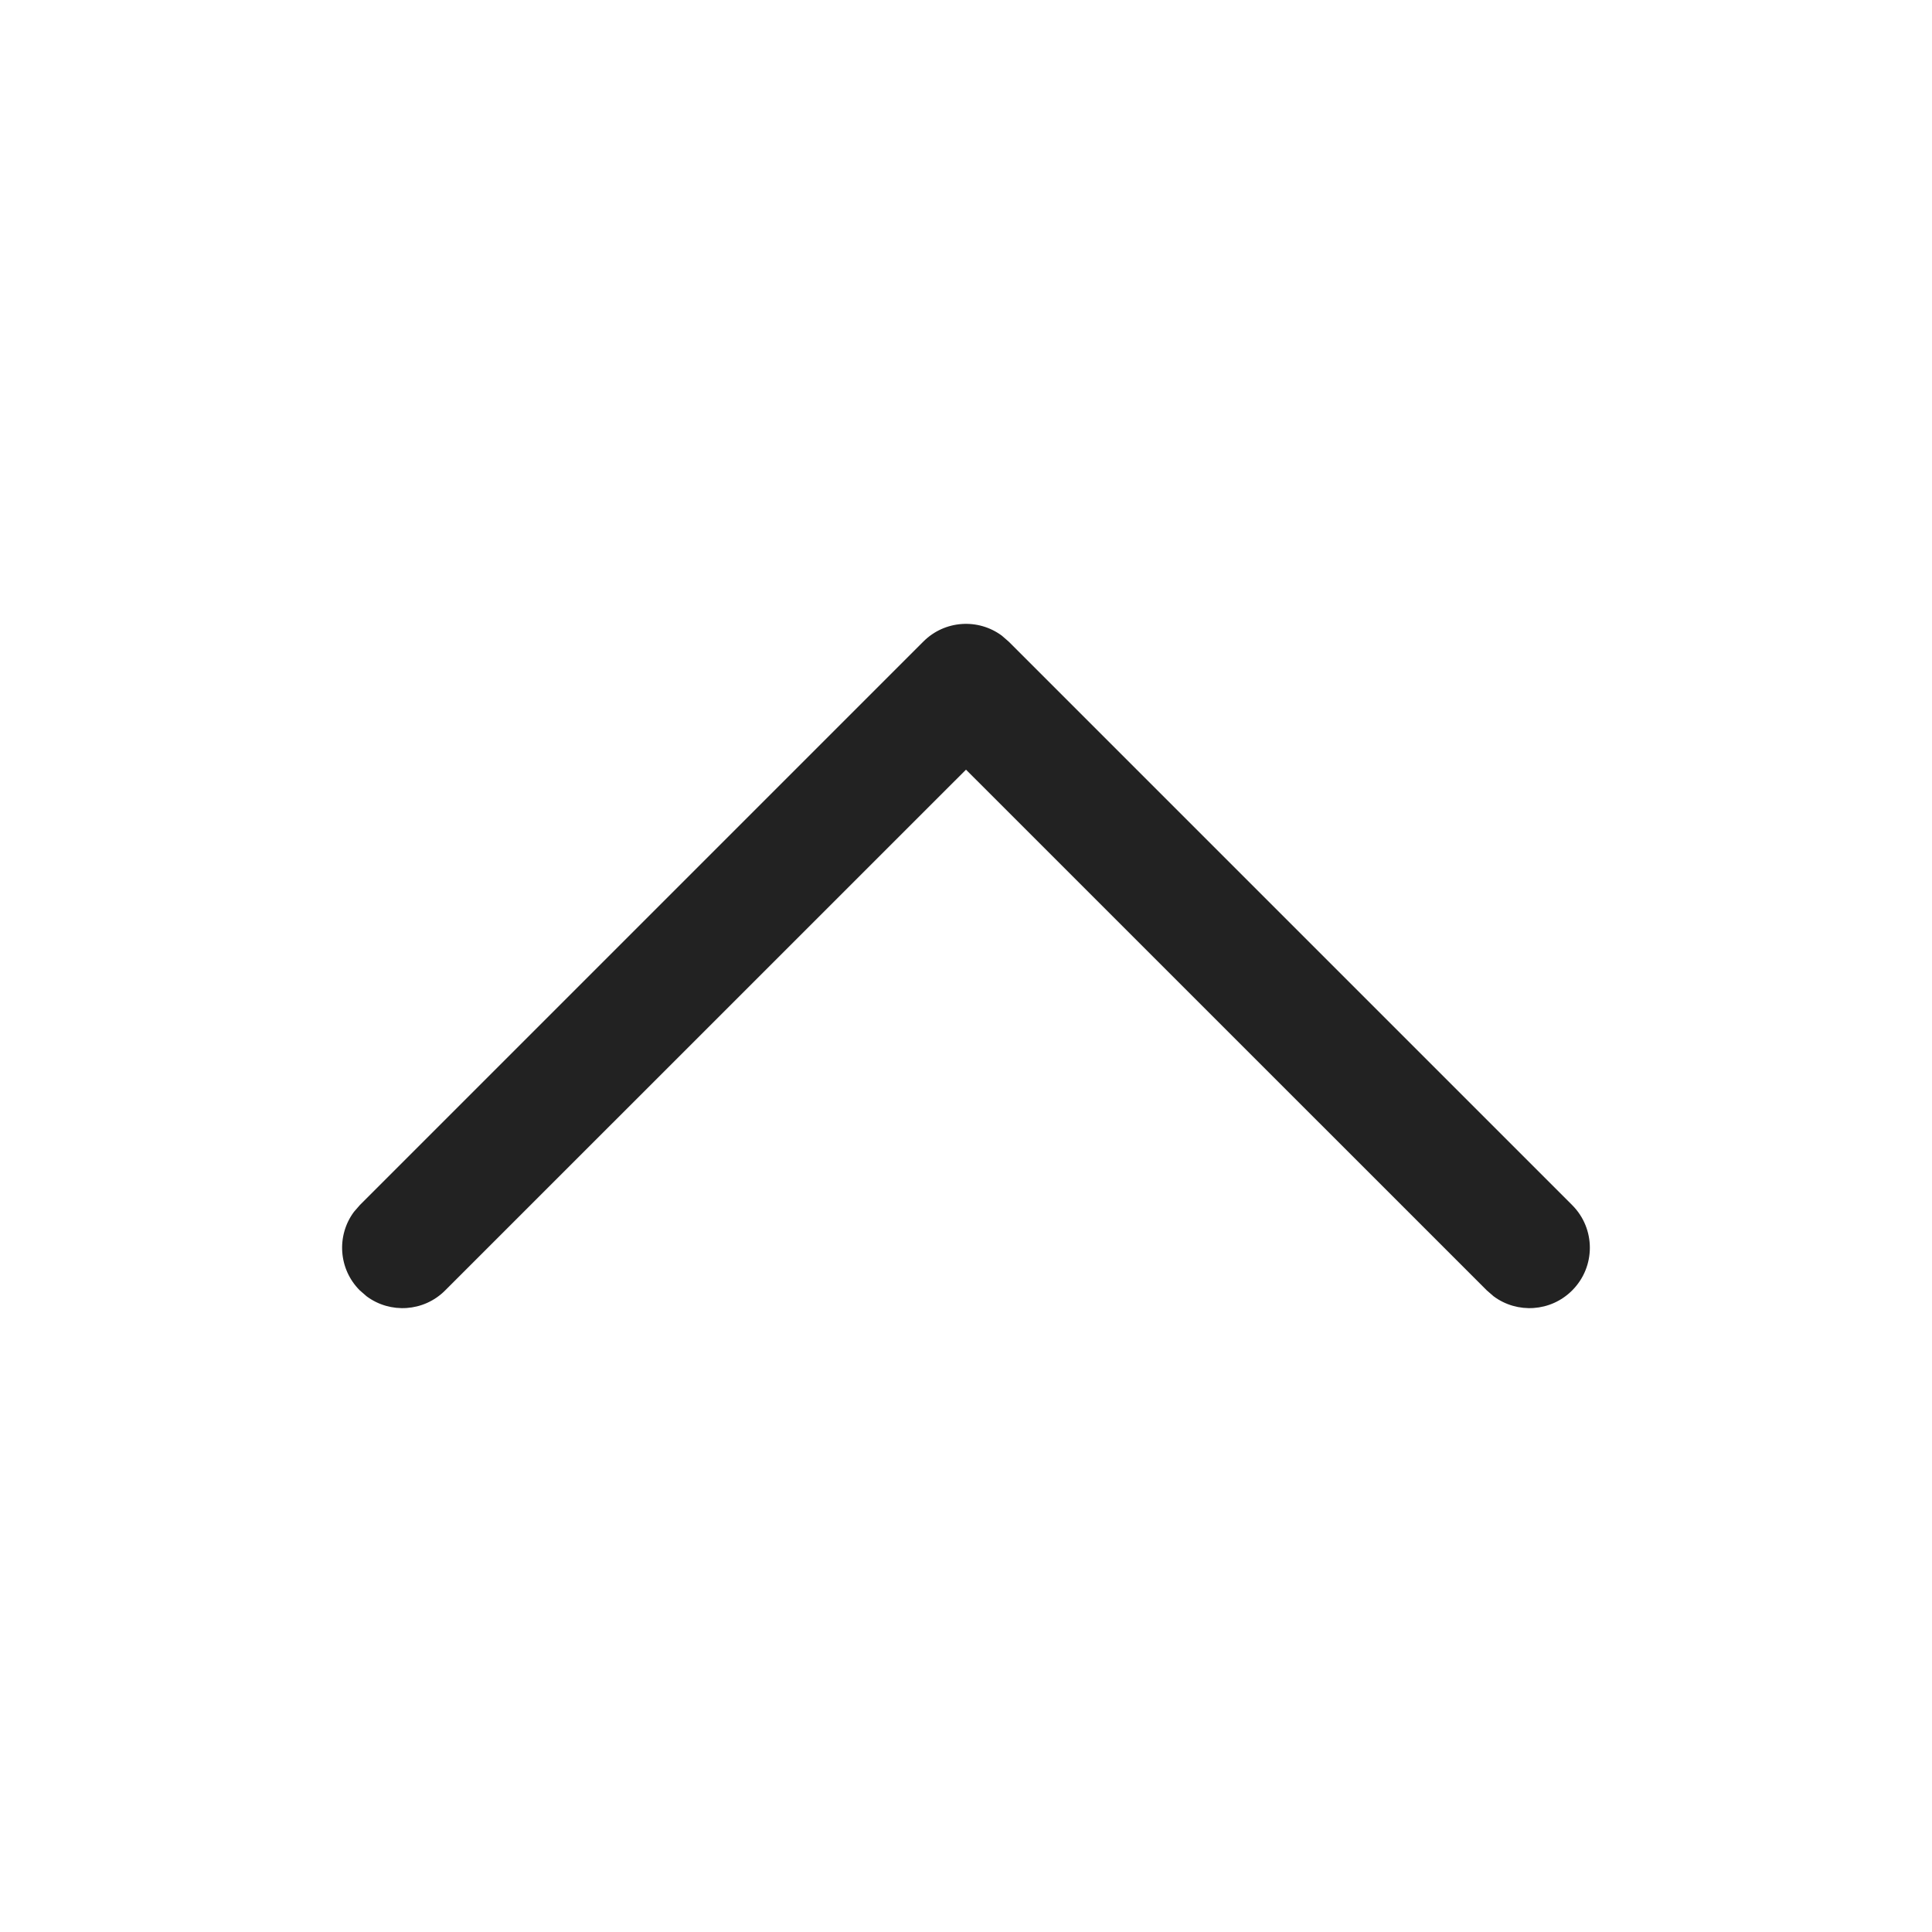
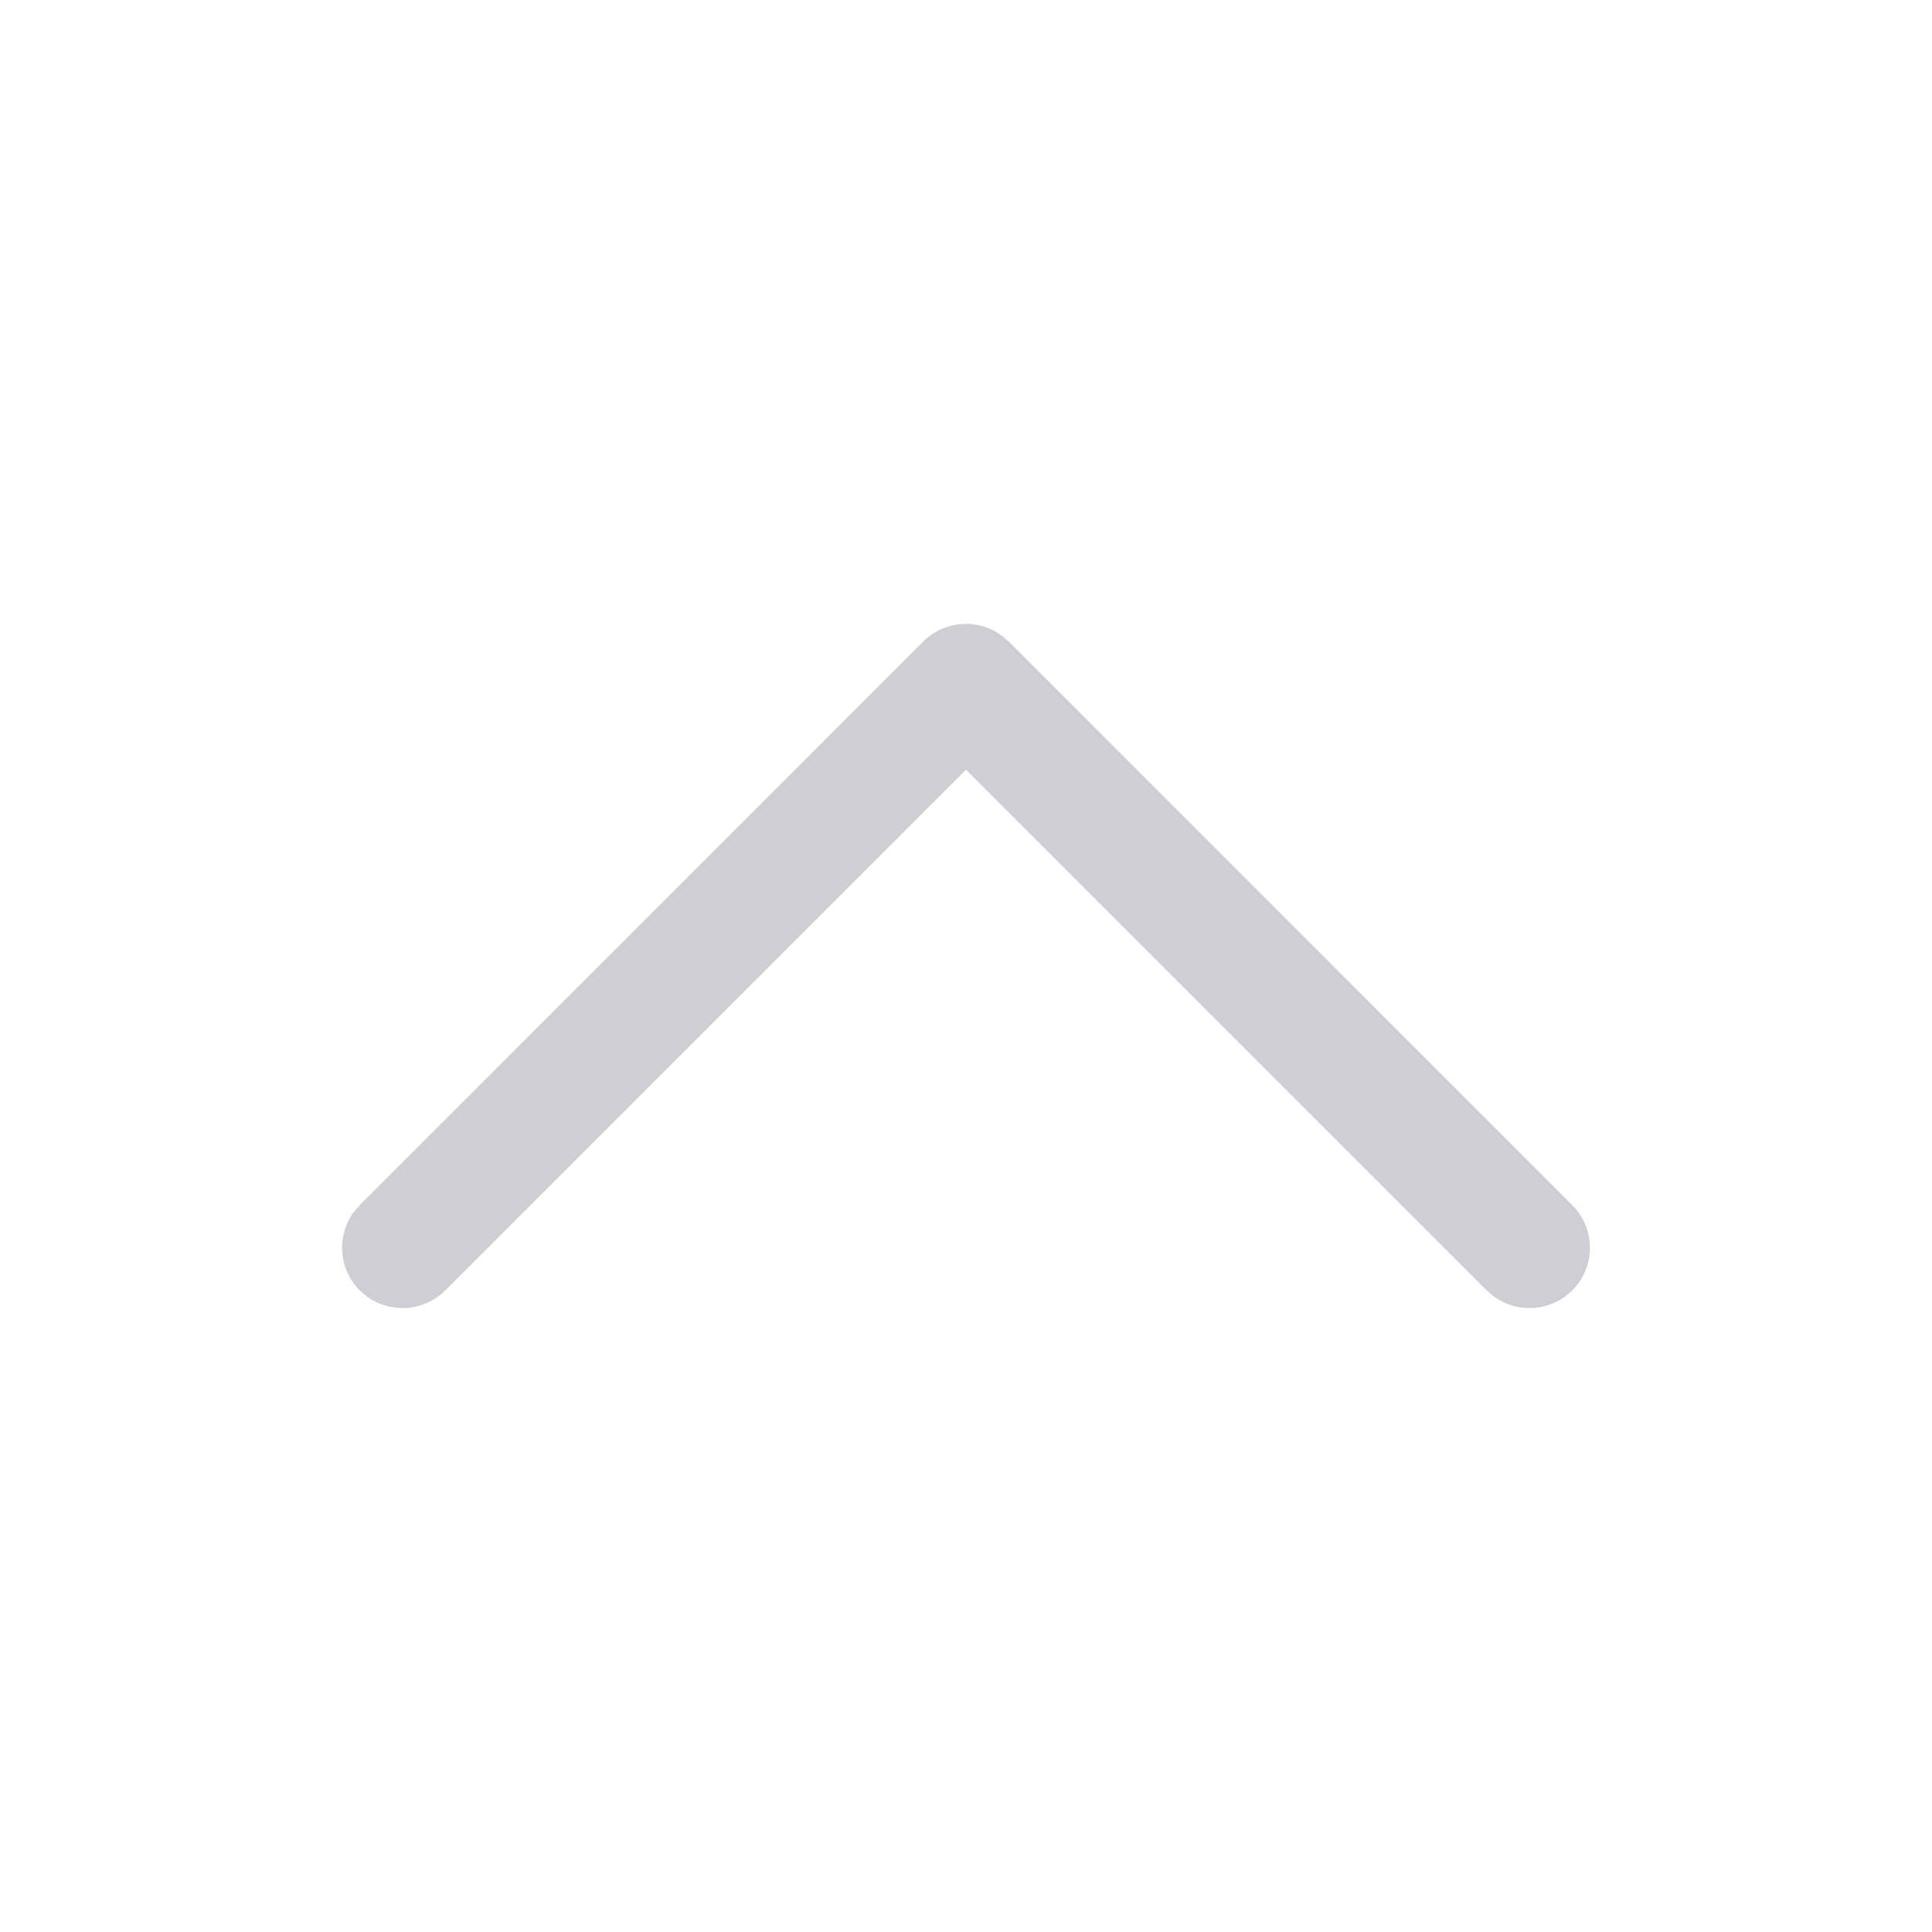
- <svg xmlns="http://www.w3.org/2000/svg" width="24" height="24" viewBox="0 0 24 24" fill="none">
-   <path d="M19.53 16.03C19.264 16.297 18.847 16.321 18.554 16.103L18.47 16.03L12 9.561L5.53 16.03C5.264 16.297 4.847 16.321 4.554 16.103L4.47 16.03C4.203 15.764 4.179 15.347 4.397 15.054L4.47 14.97L11.47 7.97C11.736 7.703 12.153 7.679 12.446 7.897L12.53 7.97L19.53 14.97C19.823 15.263 19.823 15.737 19.53 16.03Z" fill="#222222" />
+ <svg xmlns="http://www.w3.org/2000/svg" width="16" height="16" viewBox="0 0 16 16" fill="none">
+   <path d="M13.02 10.687C12.843 10.864 12.565 10.88 12.369 10.735L12.313 10.687L8 6.374L3.687 10.687C3.509 10.864 3.232 10.88 3.036 10.735L2.98 10.687C2.802 10.509 2.786 10.232 2.931 10.036L2.98 9.98L7.646 5.313C7.824 5.136 8.102 5.119 8.297 5.265L8.354 5.313L13.02 9.98C13.216 10.175 13.216 10.492 13.02 10.687Z" fill="#CECED4" />
</svg>
